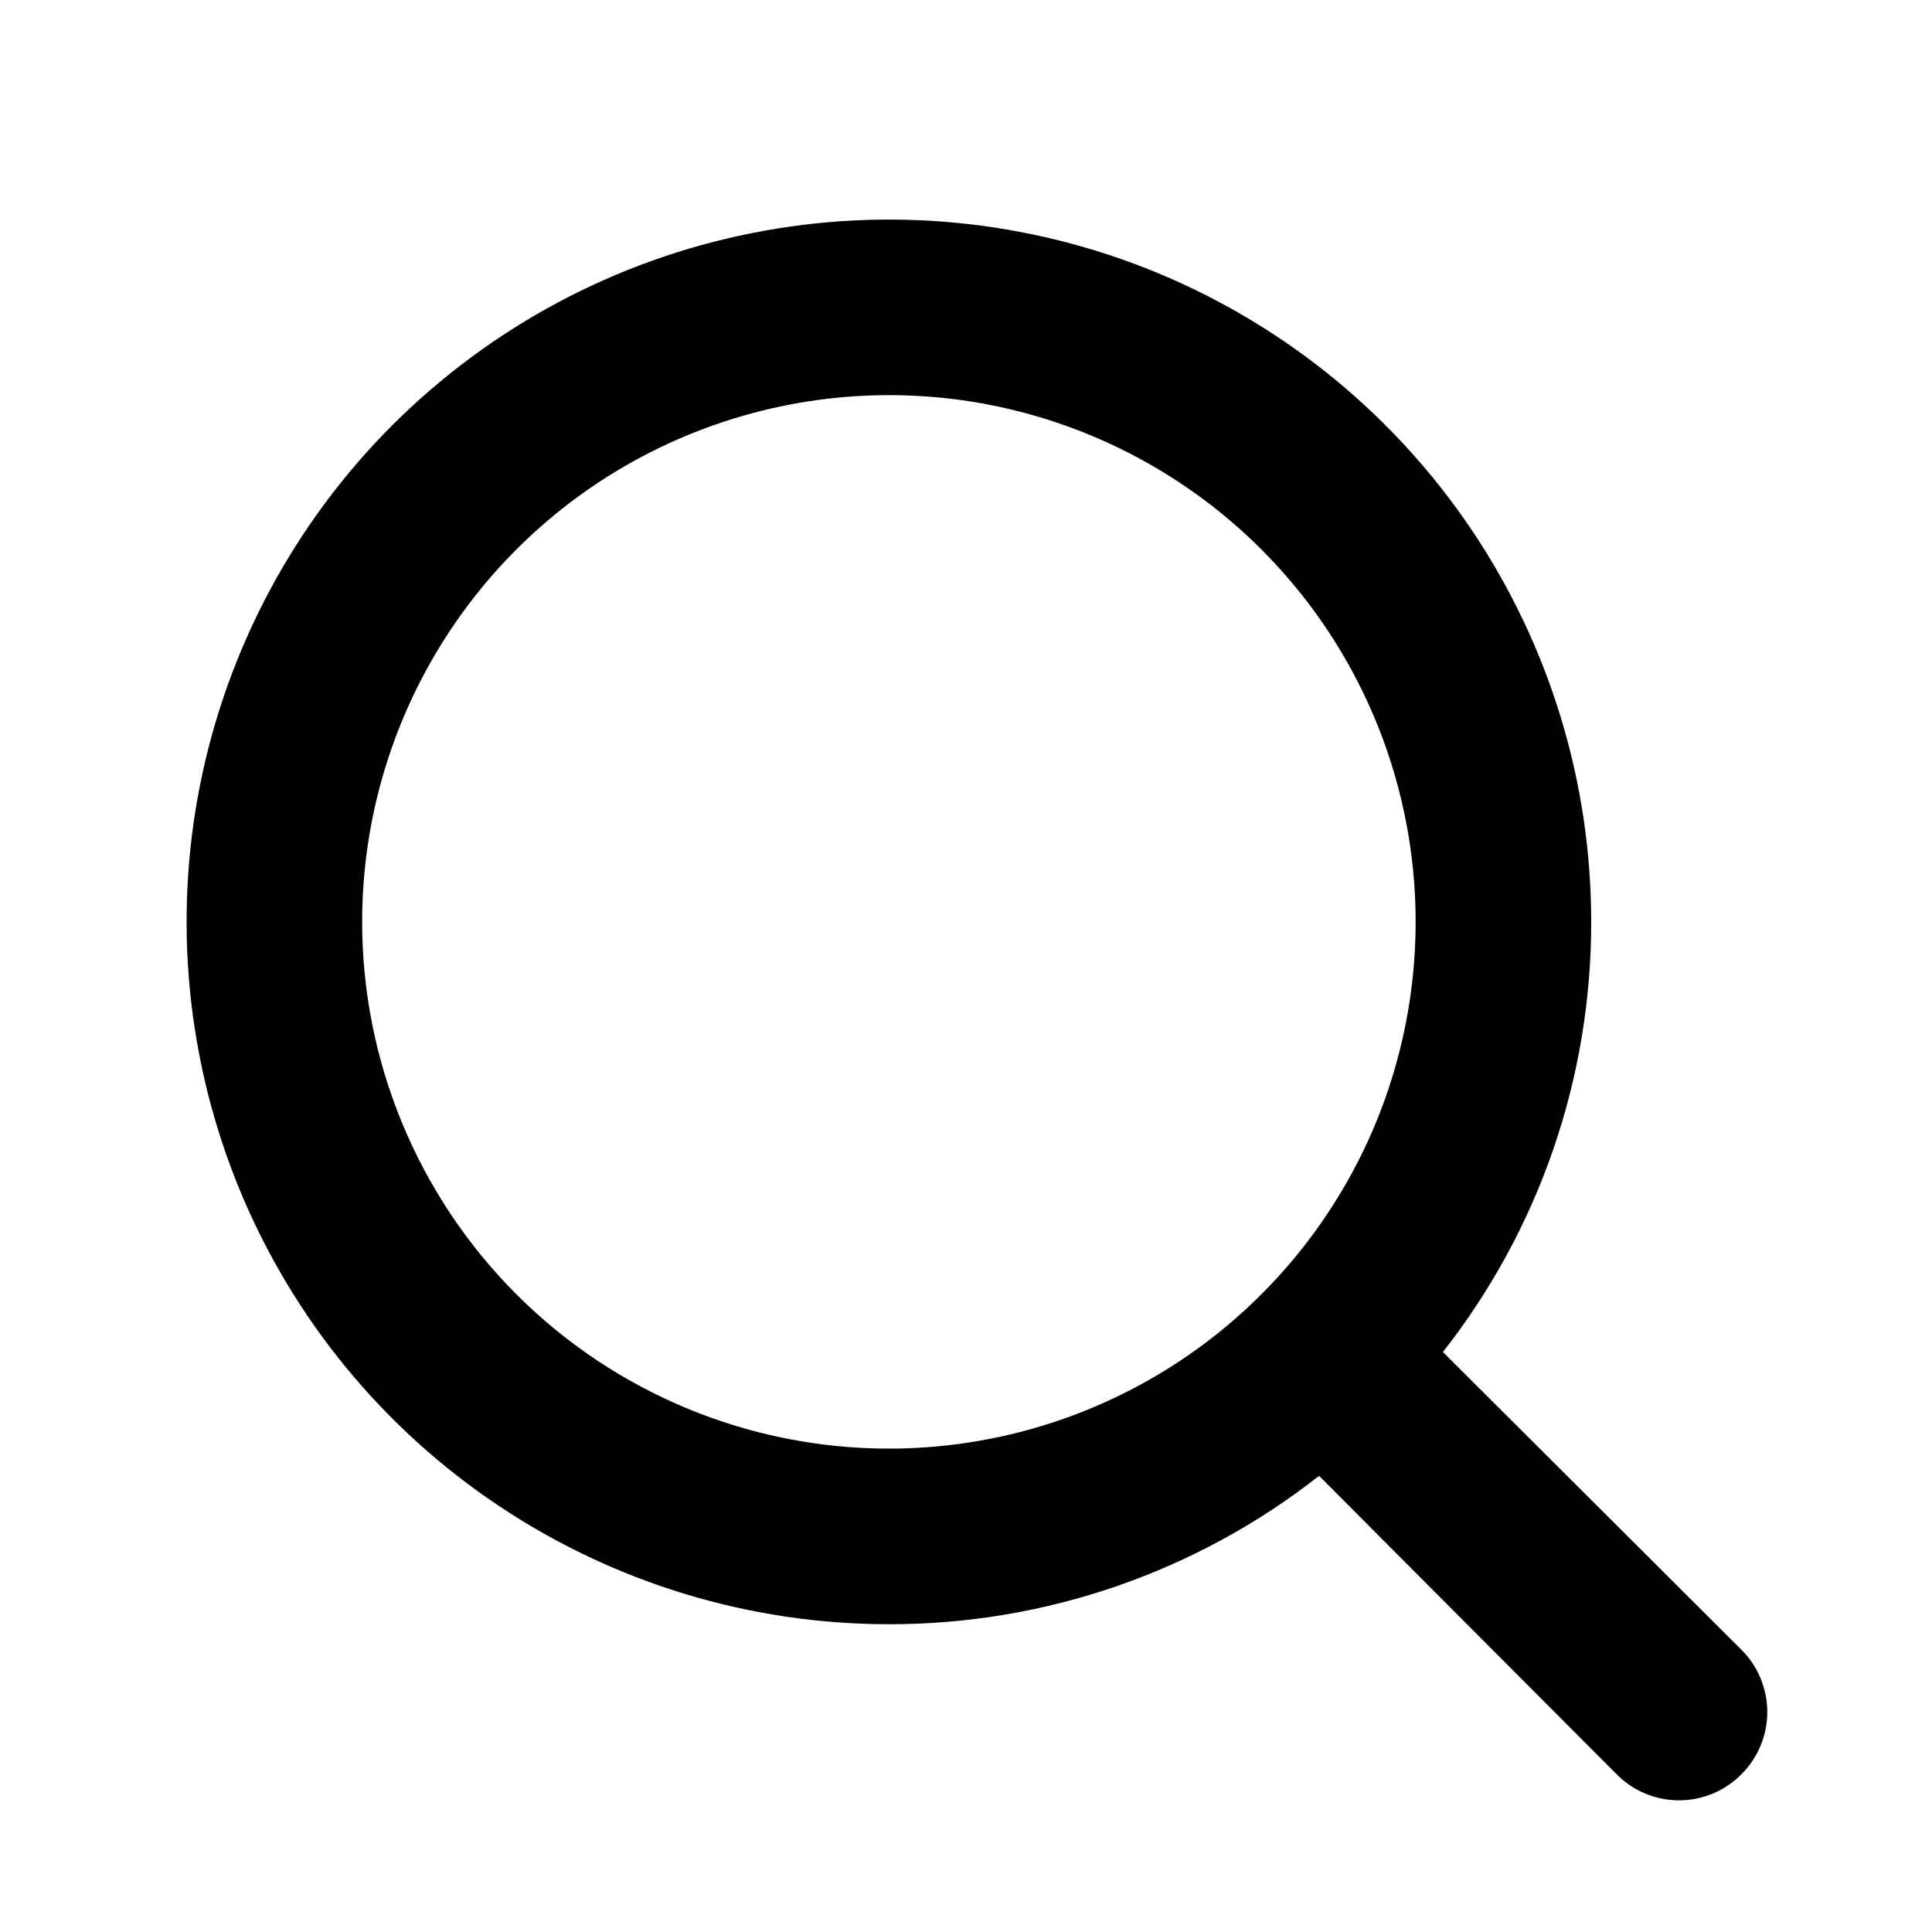
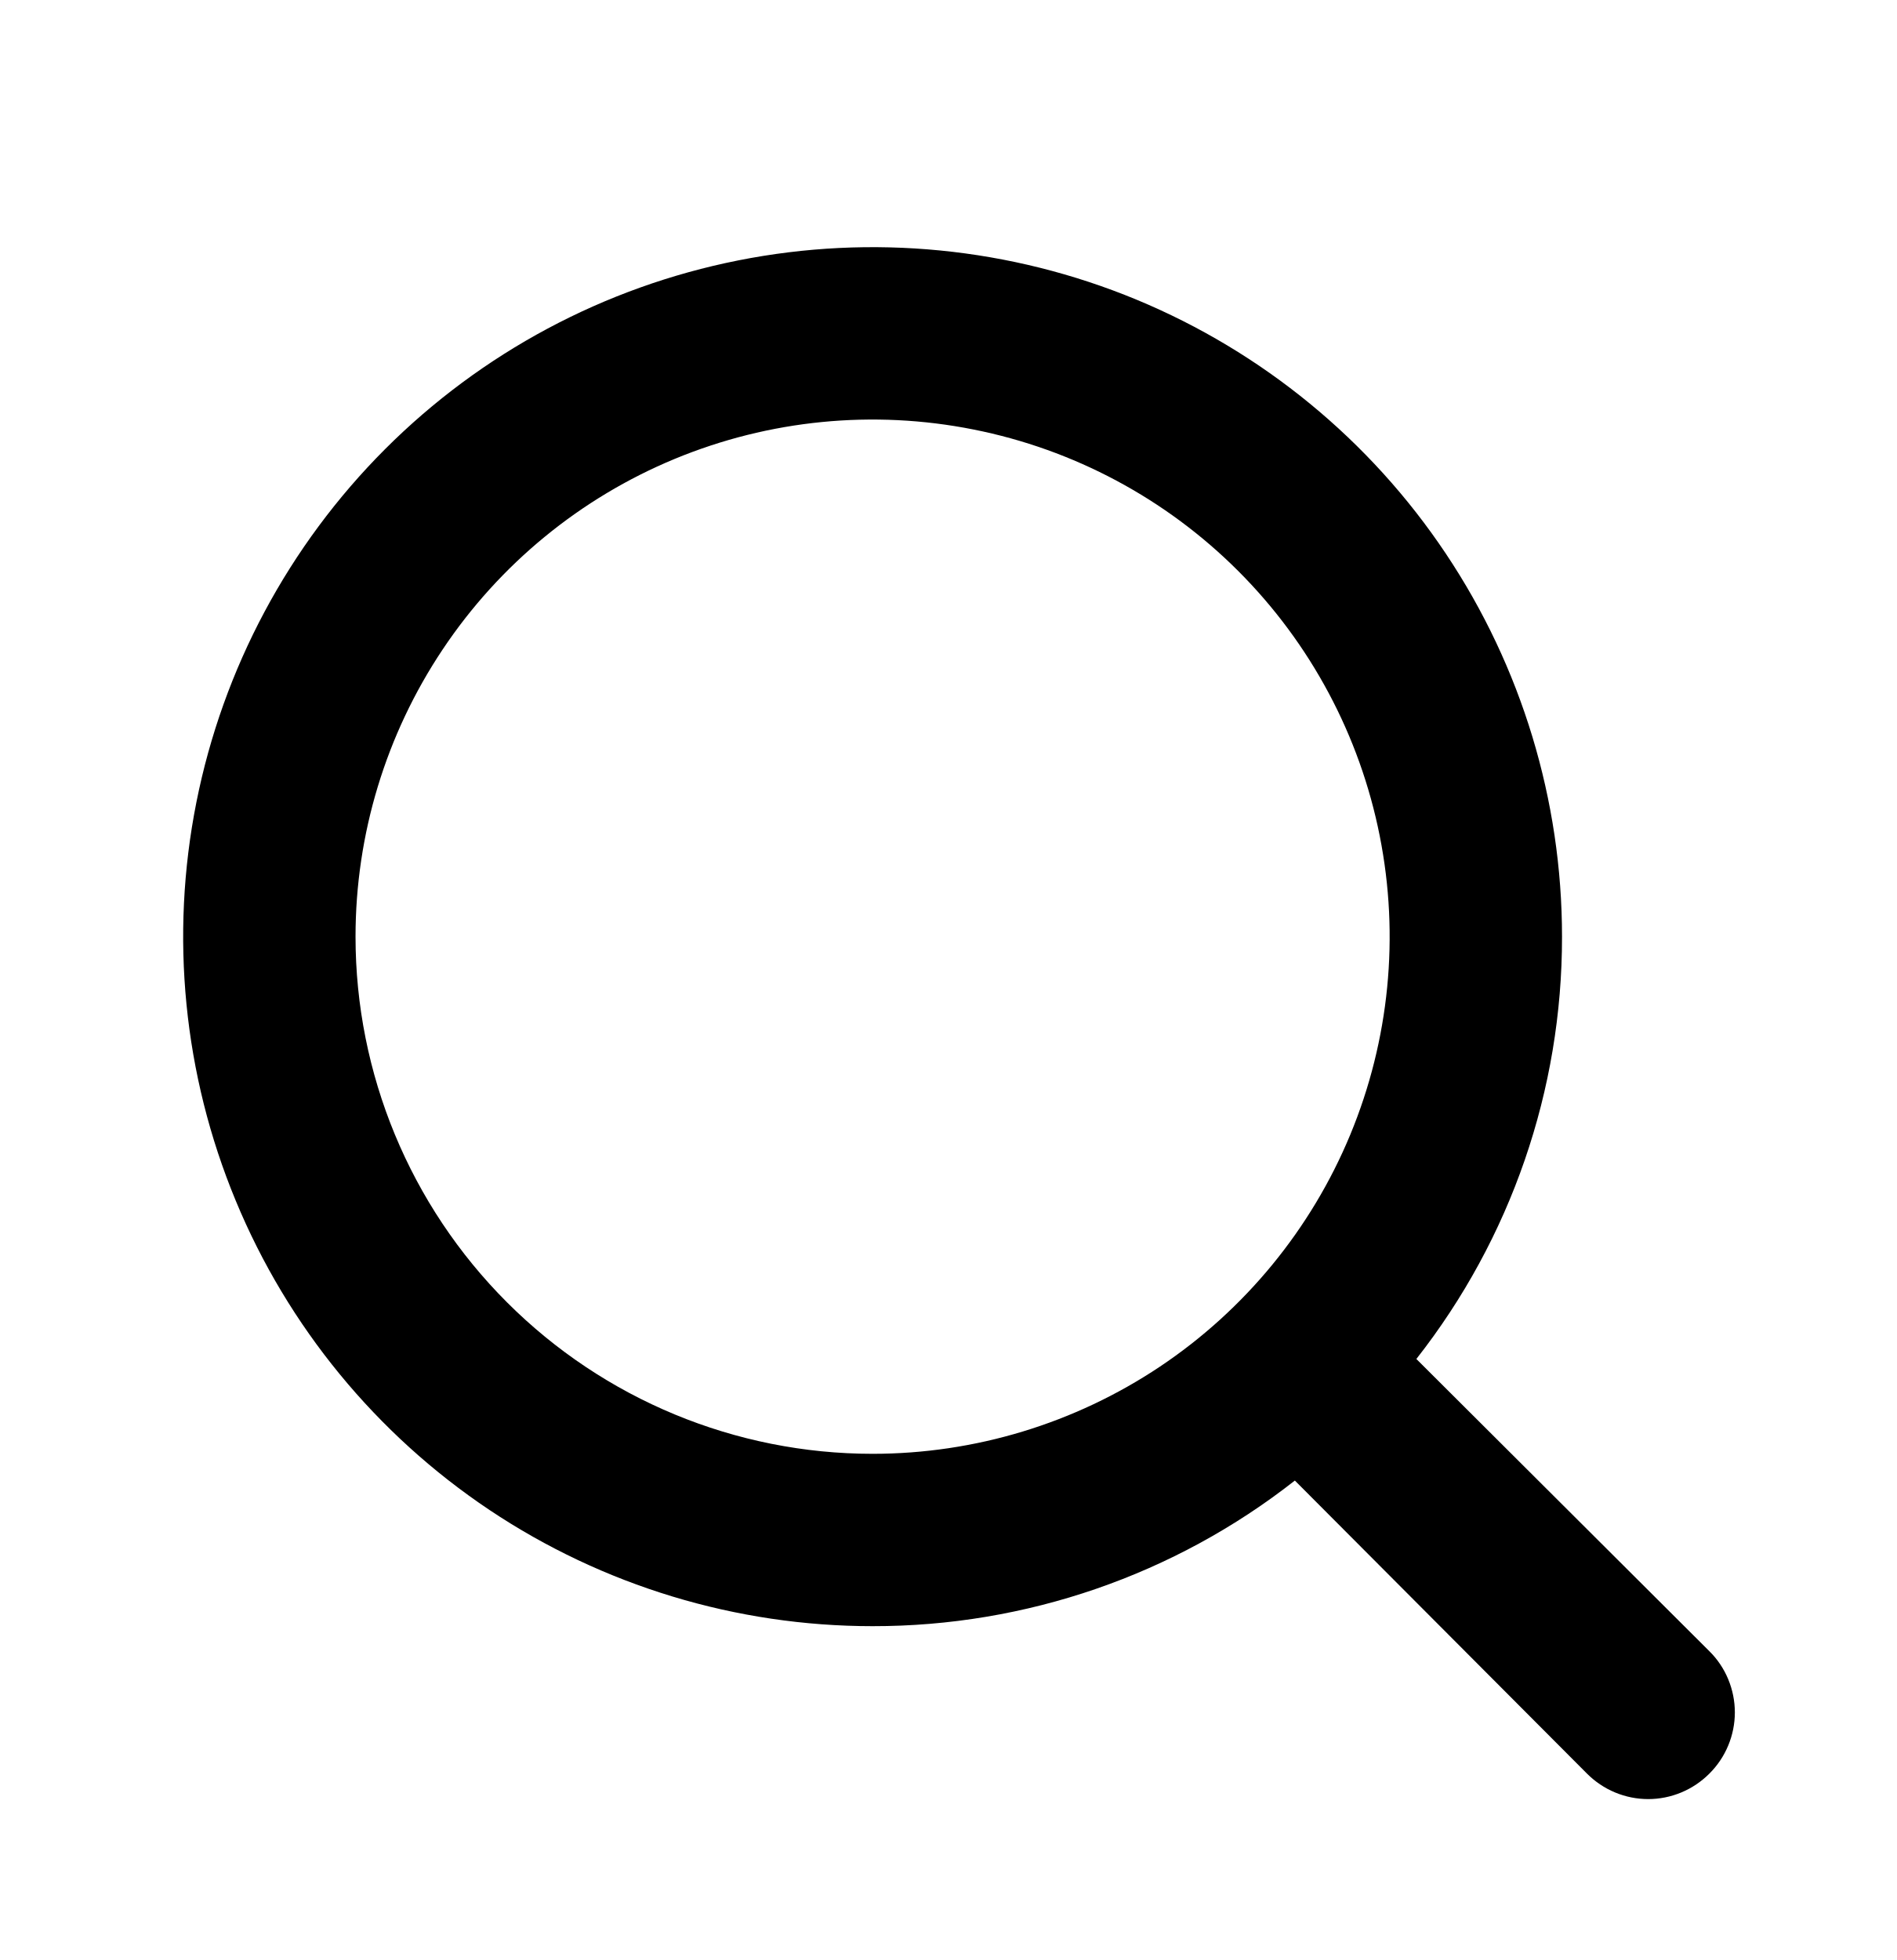
- <svg xmlns="http://www.w3.org/2000/svg" width="20" height="20" viewBox="0 0 20 20" fill="none">
-   <path d="M18.026 17.077L14.937 13.996C15.934 12.726 16.474 11.158 16.472 9.543C16.472 8.105 16.046 6.7 15.247 5.504C14.448 4.309 13.313 3.377 11.984 2.826C10.656 2.276 9.194 2.132 7.784 2.413C6.373 2.693 5.078 3.386 4.061 4.402C3.044 5.419 2.352 6.715 2.071 8.125C1.791 9.535 1.935 10.997 2.485 12.326C3.035 13.654 3.967 14.79 5.163 15.588C6.358 16.387 7.764 16.814 9.202 16.814C10.817 16.816 12.385 16.275 13.655 15.278L16.736 18.368C16.82 18.453 16.921 18.521 17.032 18.567C17.142 18.613 17.261 18.637 17.381 18.637C17.501 18.637 17.62 18.613 17.731 18.567C17.841 18.521 17.942 18.453 18.026 18.368C18.112 18.283 18.179 18.183 18.225 18.072C18.271 17.961 18.295 17.843 18.295 17.723C18.295 17.602 18.271 17.484 18.225 17.373C18.179 17.262 18.112 17.162 18.026 17.077ZM3.749 9.543C3.749 8.465 4.069 7.411 4.668 6.514C5.267 5.617 6.119 4.918 7.115 4.506C8.112 4.093 9.208 3.985 10.266 4.195C11.324 4.406 12.295 4.925 13.058 5.688C13.82 6.45 14.34 7.422 14.55 8.48C14.76 9.537 14.652 10.634 14.24 11.63C13.827 12.626 13.128 13.478 12.231 14.077C11.335 14.676 10.28 14.996 9.202 14.996C7.756 14.996 6.369 14.422 5.346 13.399C4.324 12.376 3.749 10.989 3.749 9.543Z" fill="black" />
+ <svg xmlns="http://www.w3.org/2000/svg" width="30" height="31" viewBox="0 0 30 31" fill="none">
+   <path d="M27.04 26.116L22.405 21.494C23.901 19.589 24.712 17.237 24.709 14.815C24.709 12.658 24.069 10.549 22.871 8.756C21.673 6.963 19.969 5.565 17.977 4.739C15.984 3.914 13.791 3.698 11.676 4.119C9.56 4.54 7.617 5.578 6.092 7.103C4.567 8.629 3.528 10.572 3.107 12.687C2.686 14.803 2.902 16.995 3.728 18.988C4.553 20.981 5.951 22.684 7.744 23.883C9.538 25.081 11.646 25.72 13.803 25.72C16.225 25.723 18.578 24.912 20.483 23.417L25.104 28.052C25.231 28.179 25.382 28.281 25.548 28.35C25.714 28.419 25.892 28.455 26.072 28.455C26.252 28.455 26.43 28.419 26.596 28.35C26.762 28.281 26.913 28.179 27.04 28.052C27.168 27.925 27.269 27.774 27.338 27.608C27.407 27.442 27.443 27.264 27.443 27.084C27.443 26.904 27.407 26.726 27.338 26.559C27.269 26.393 27.168 26.242 27.04 26.116ZM5.624 14.815C5.624 13.197 6.104 11.616 7.003 10.271C7.901 8.926 9.179 7.877 10.673 7.258C12.168 6.639 13.812 6.477 15.399 6.793C16.986 7.108 18.443 7.887 19.587 9.031C20.731 10.175 21.51 11.633 21.825 13.219C22.141 14.806 21.979 16.45 21.36 17.945C20.741 19.439 19.692 20.717 18.347 21.616C17.002 22.514 15.421 22.994 13.803 22.994C11.634 22.994 9.554 22.132 8.02 20.598C6.486 19.064 5.624 16.984 5.624 14.815Z" fill="black" />
</svg>
